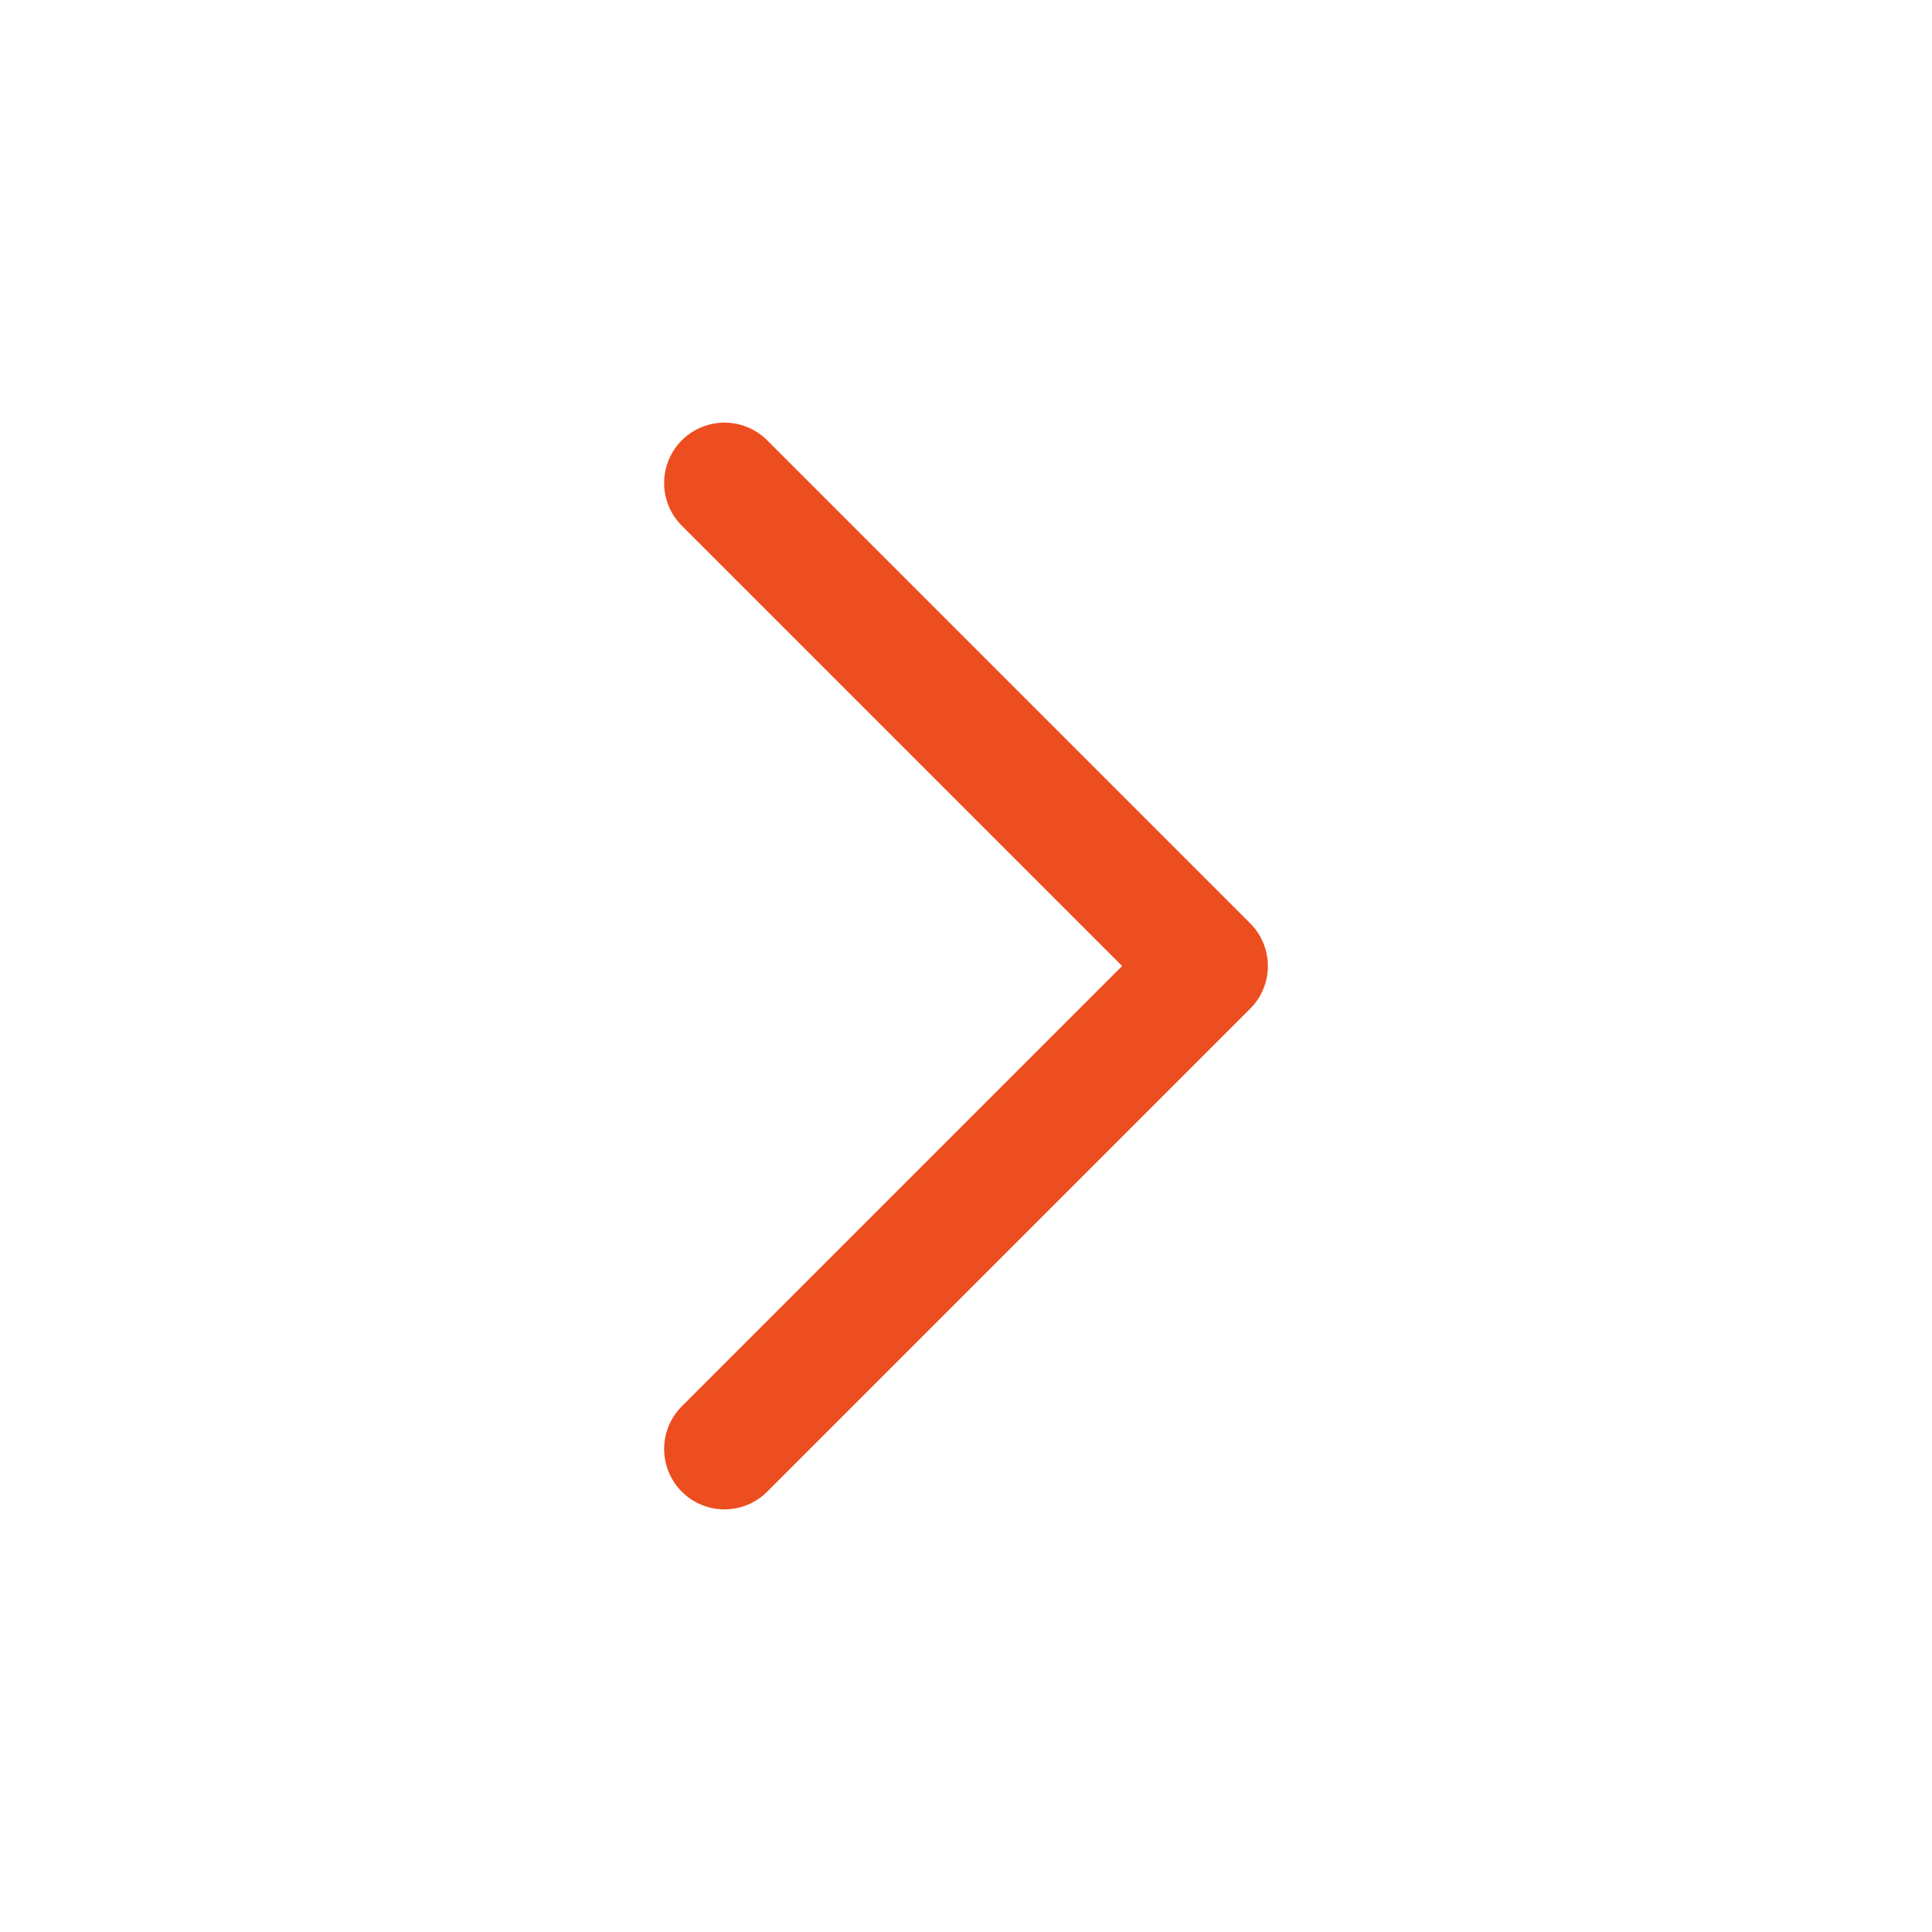
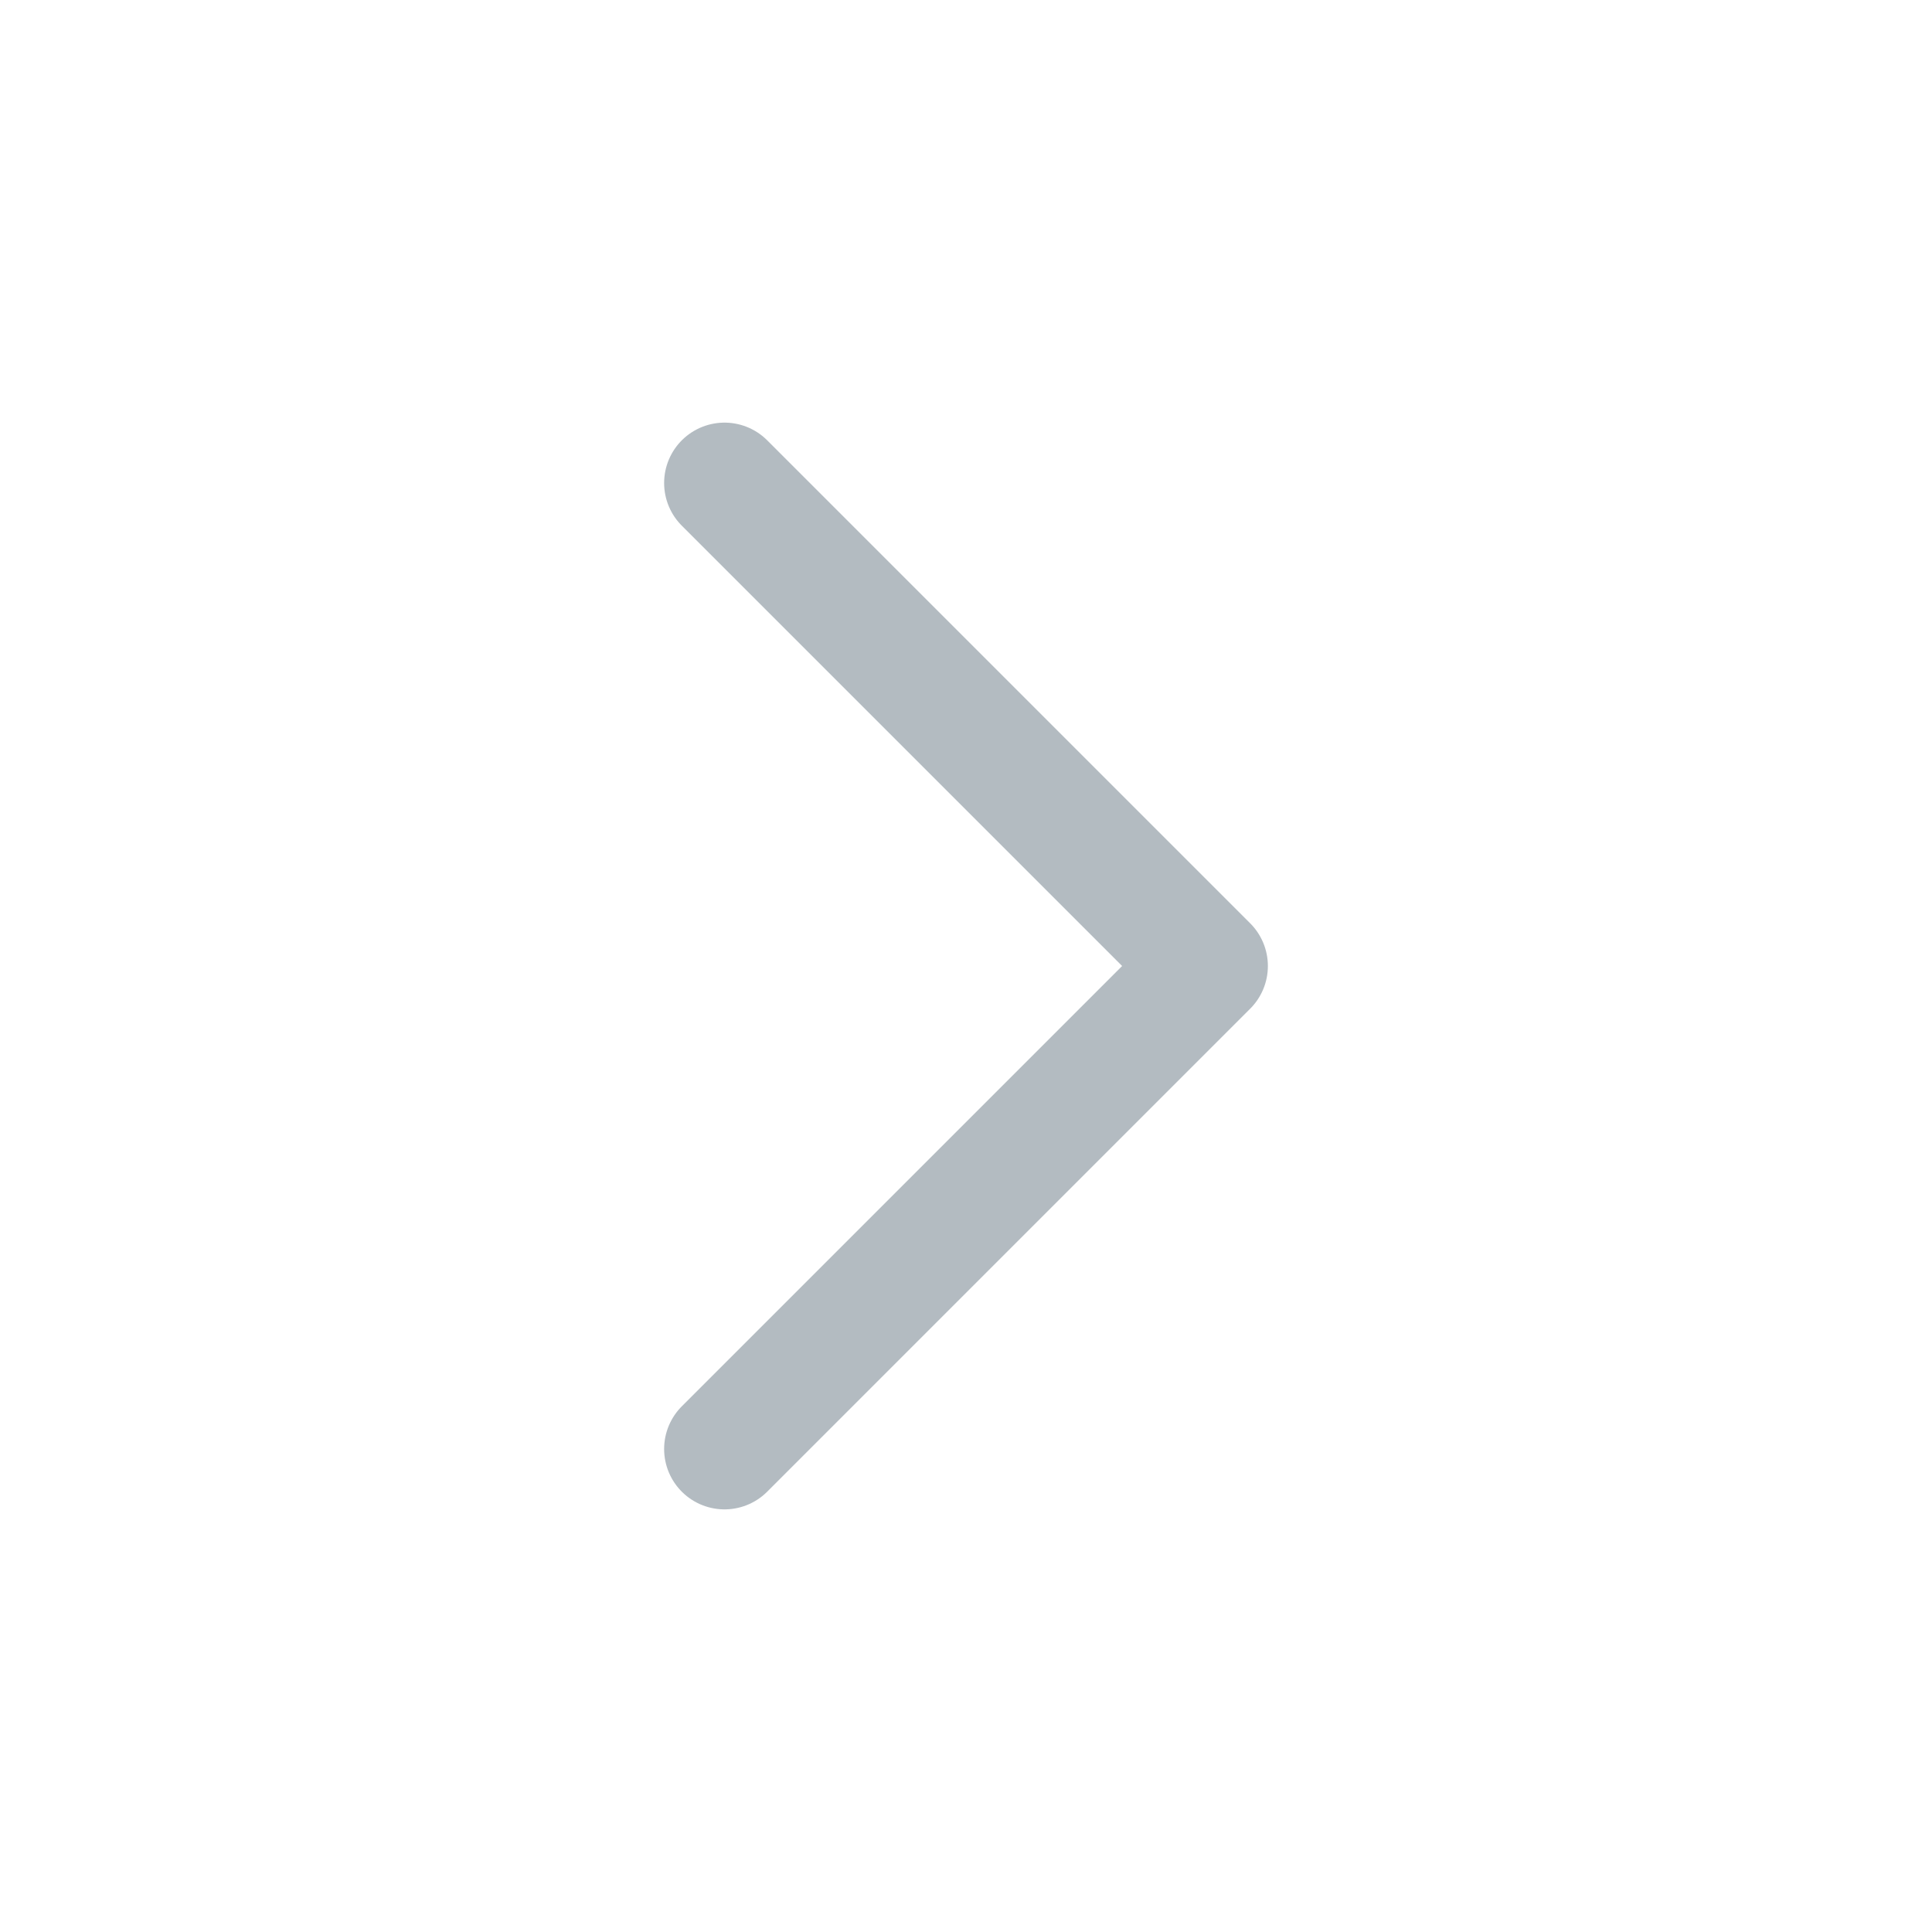
<svg xmlns="http://www.w3.org/2000/svg" width="24px" height="24px" stroke-width="1.5" viewBox="0 0 24 24" fill="none" color="#000">
-   <path d="M9 6L15 12L9 18" stroke="#EC4E20" stroke-width="1.5" stroke-linecap="round" stroke-linejoin="round" />
+   <path d="M9 6L15 12L9 18" stroke="#b3bbc1" stroke-width="1.5" stroke-linecap="round" stroke-linejoin="round" />
</svg>
